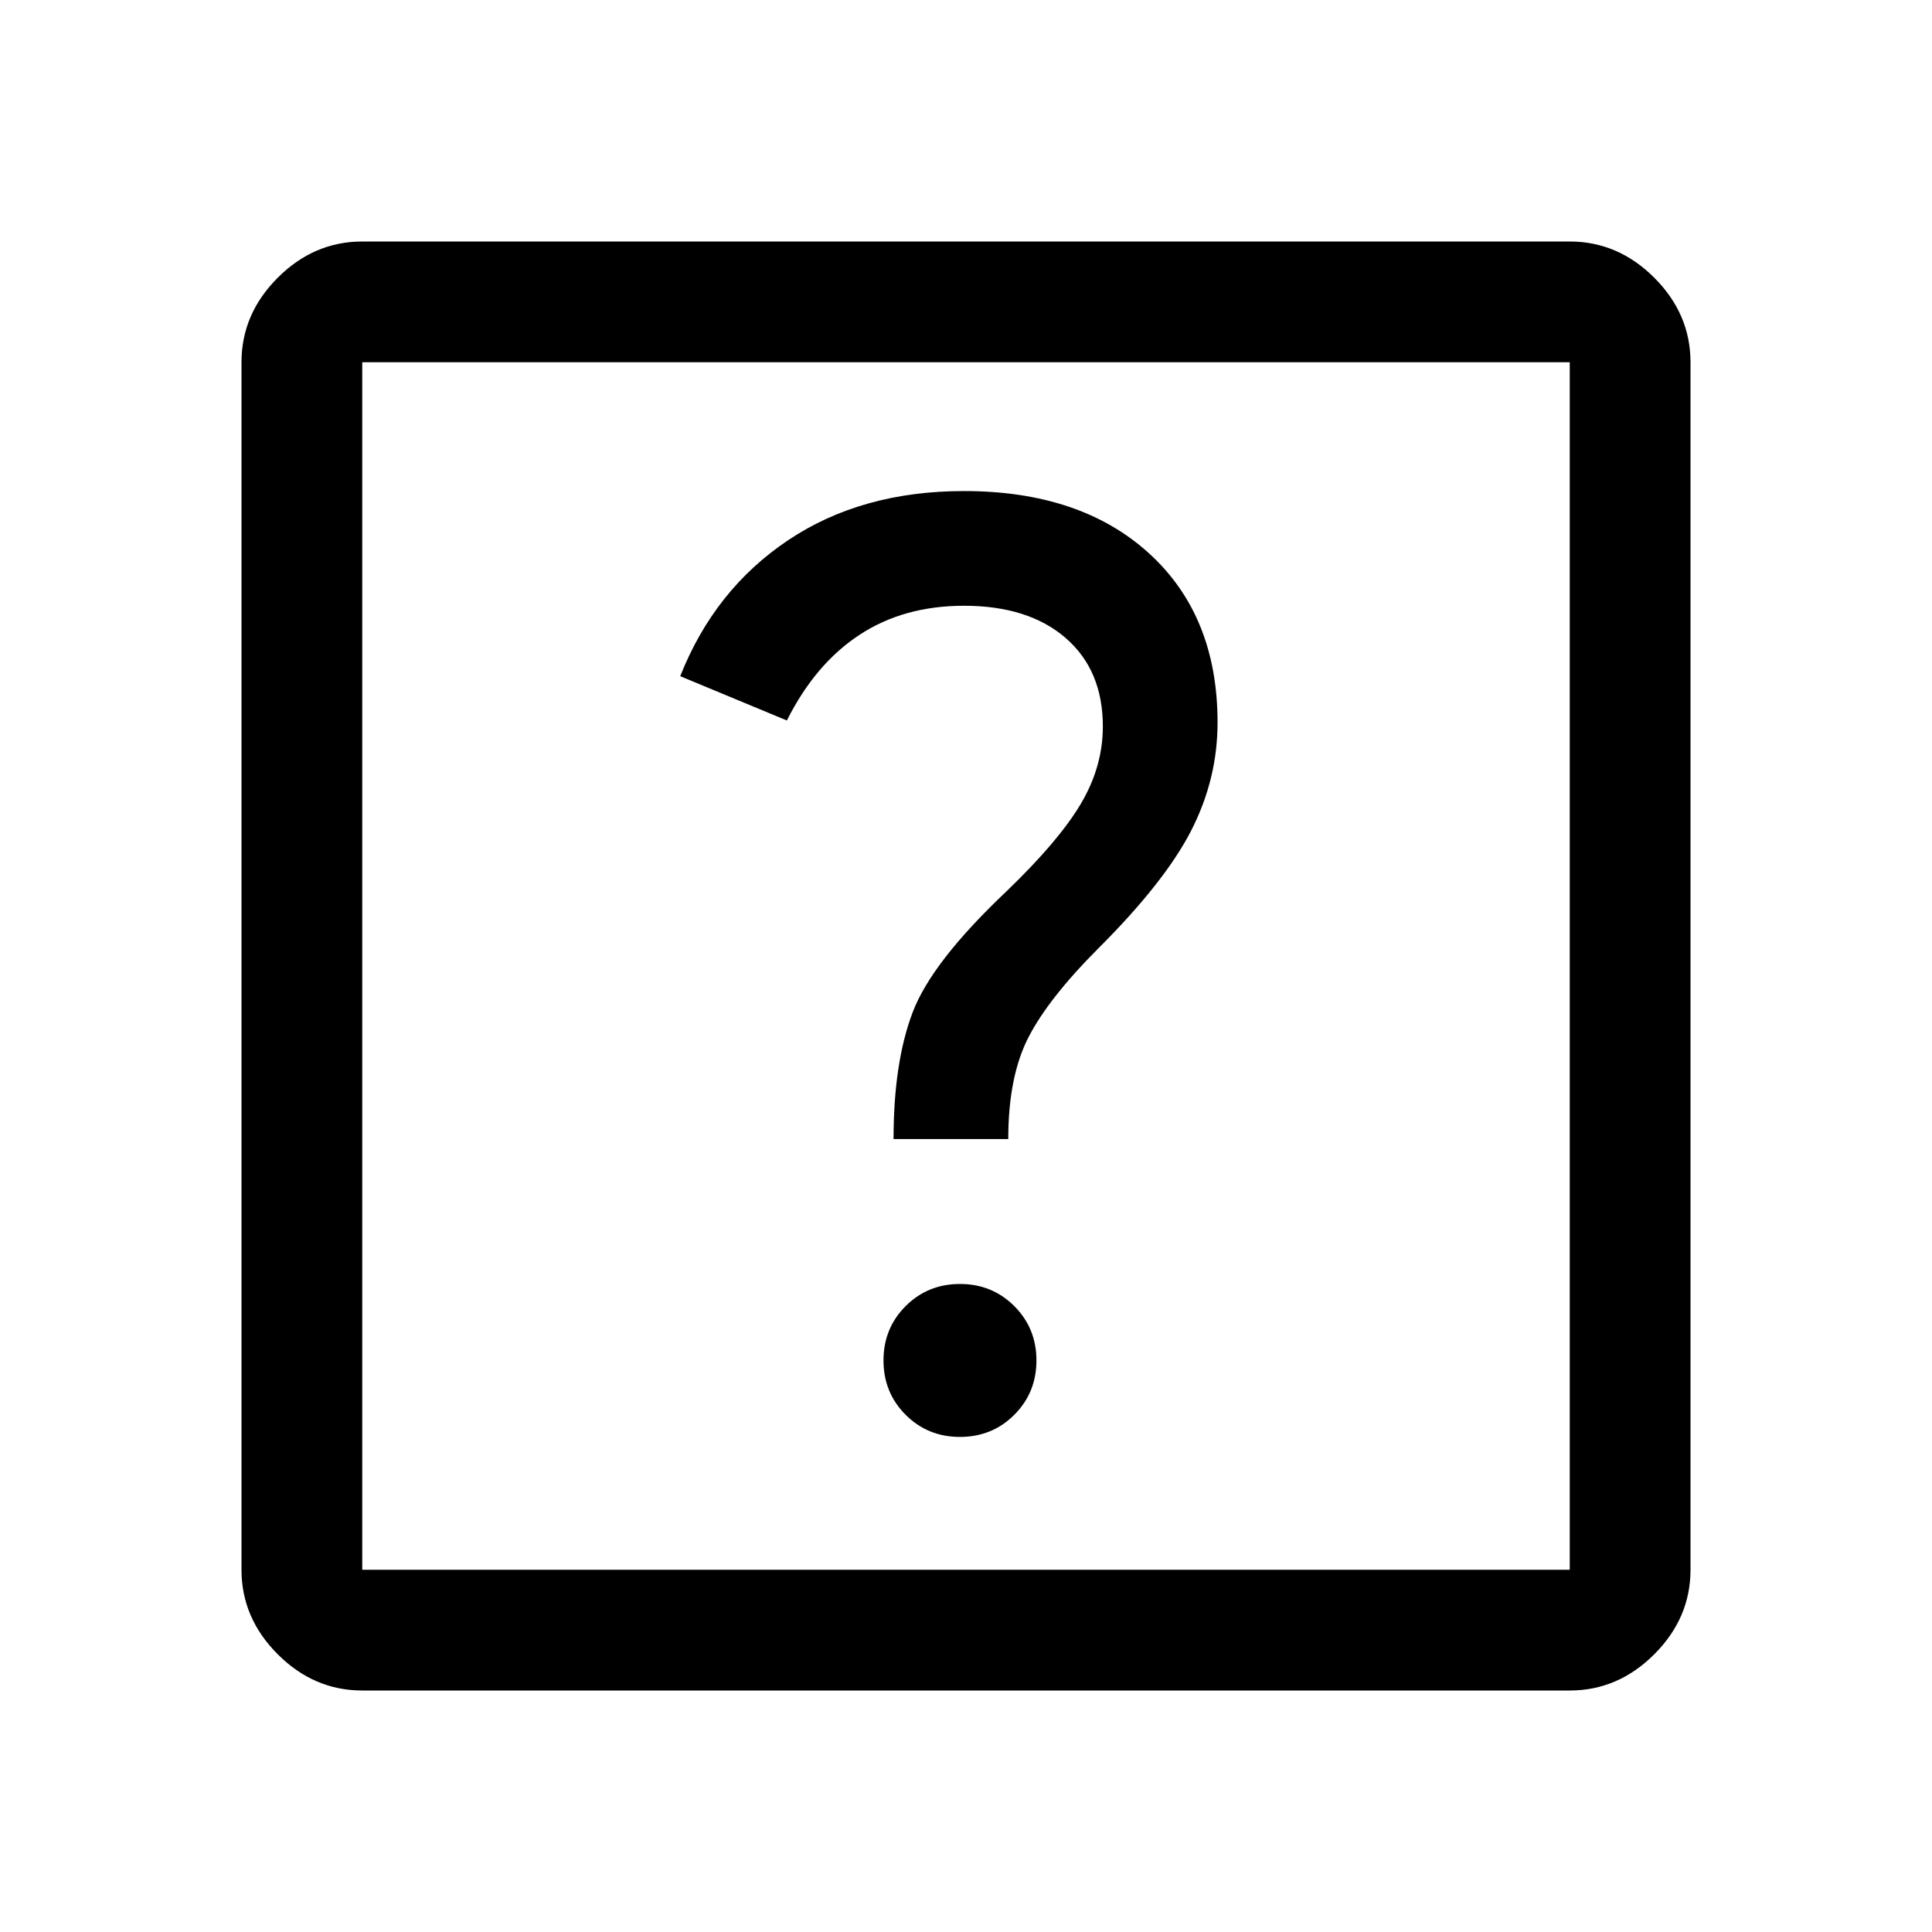
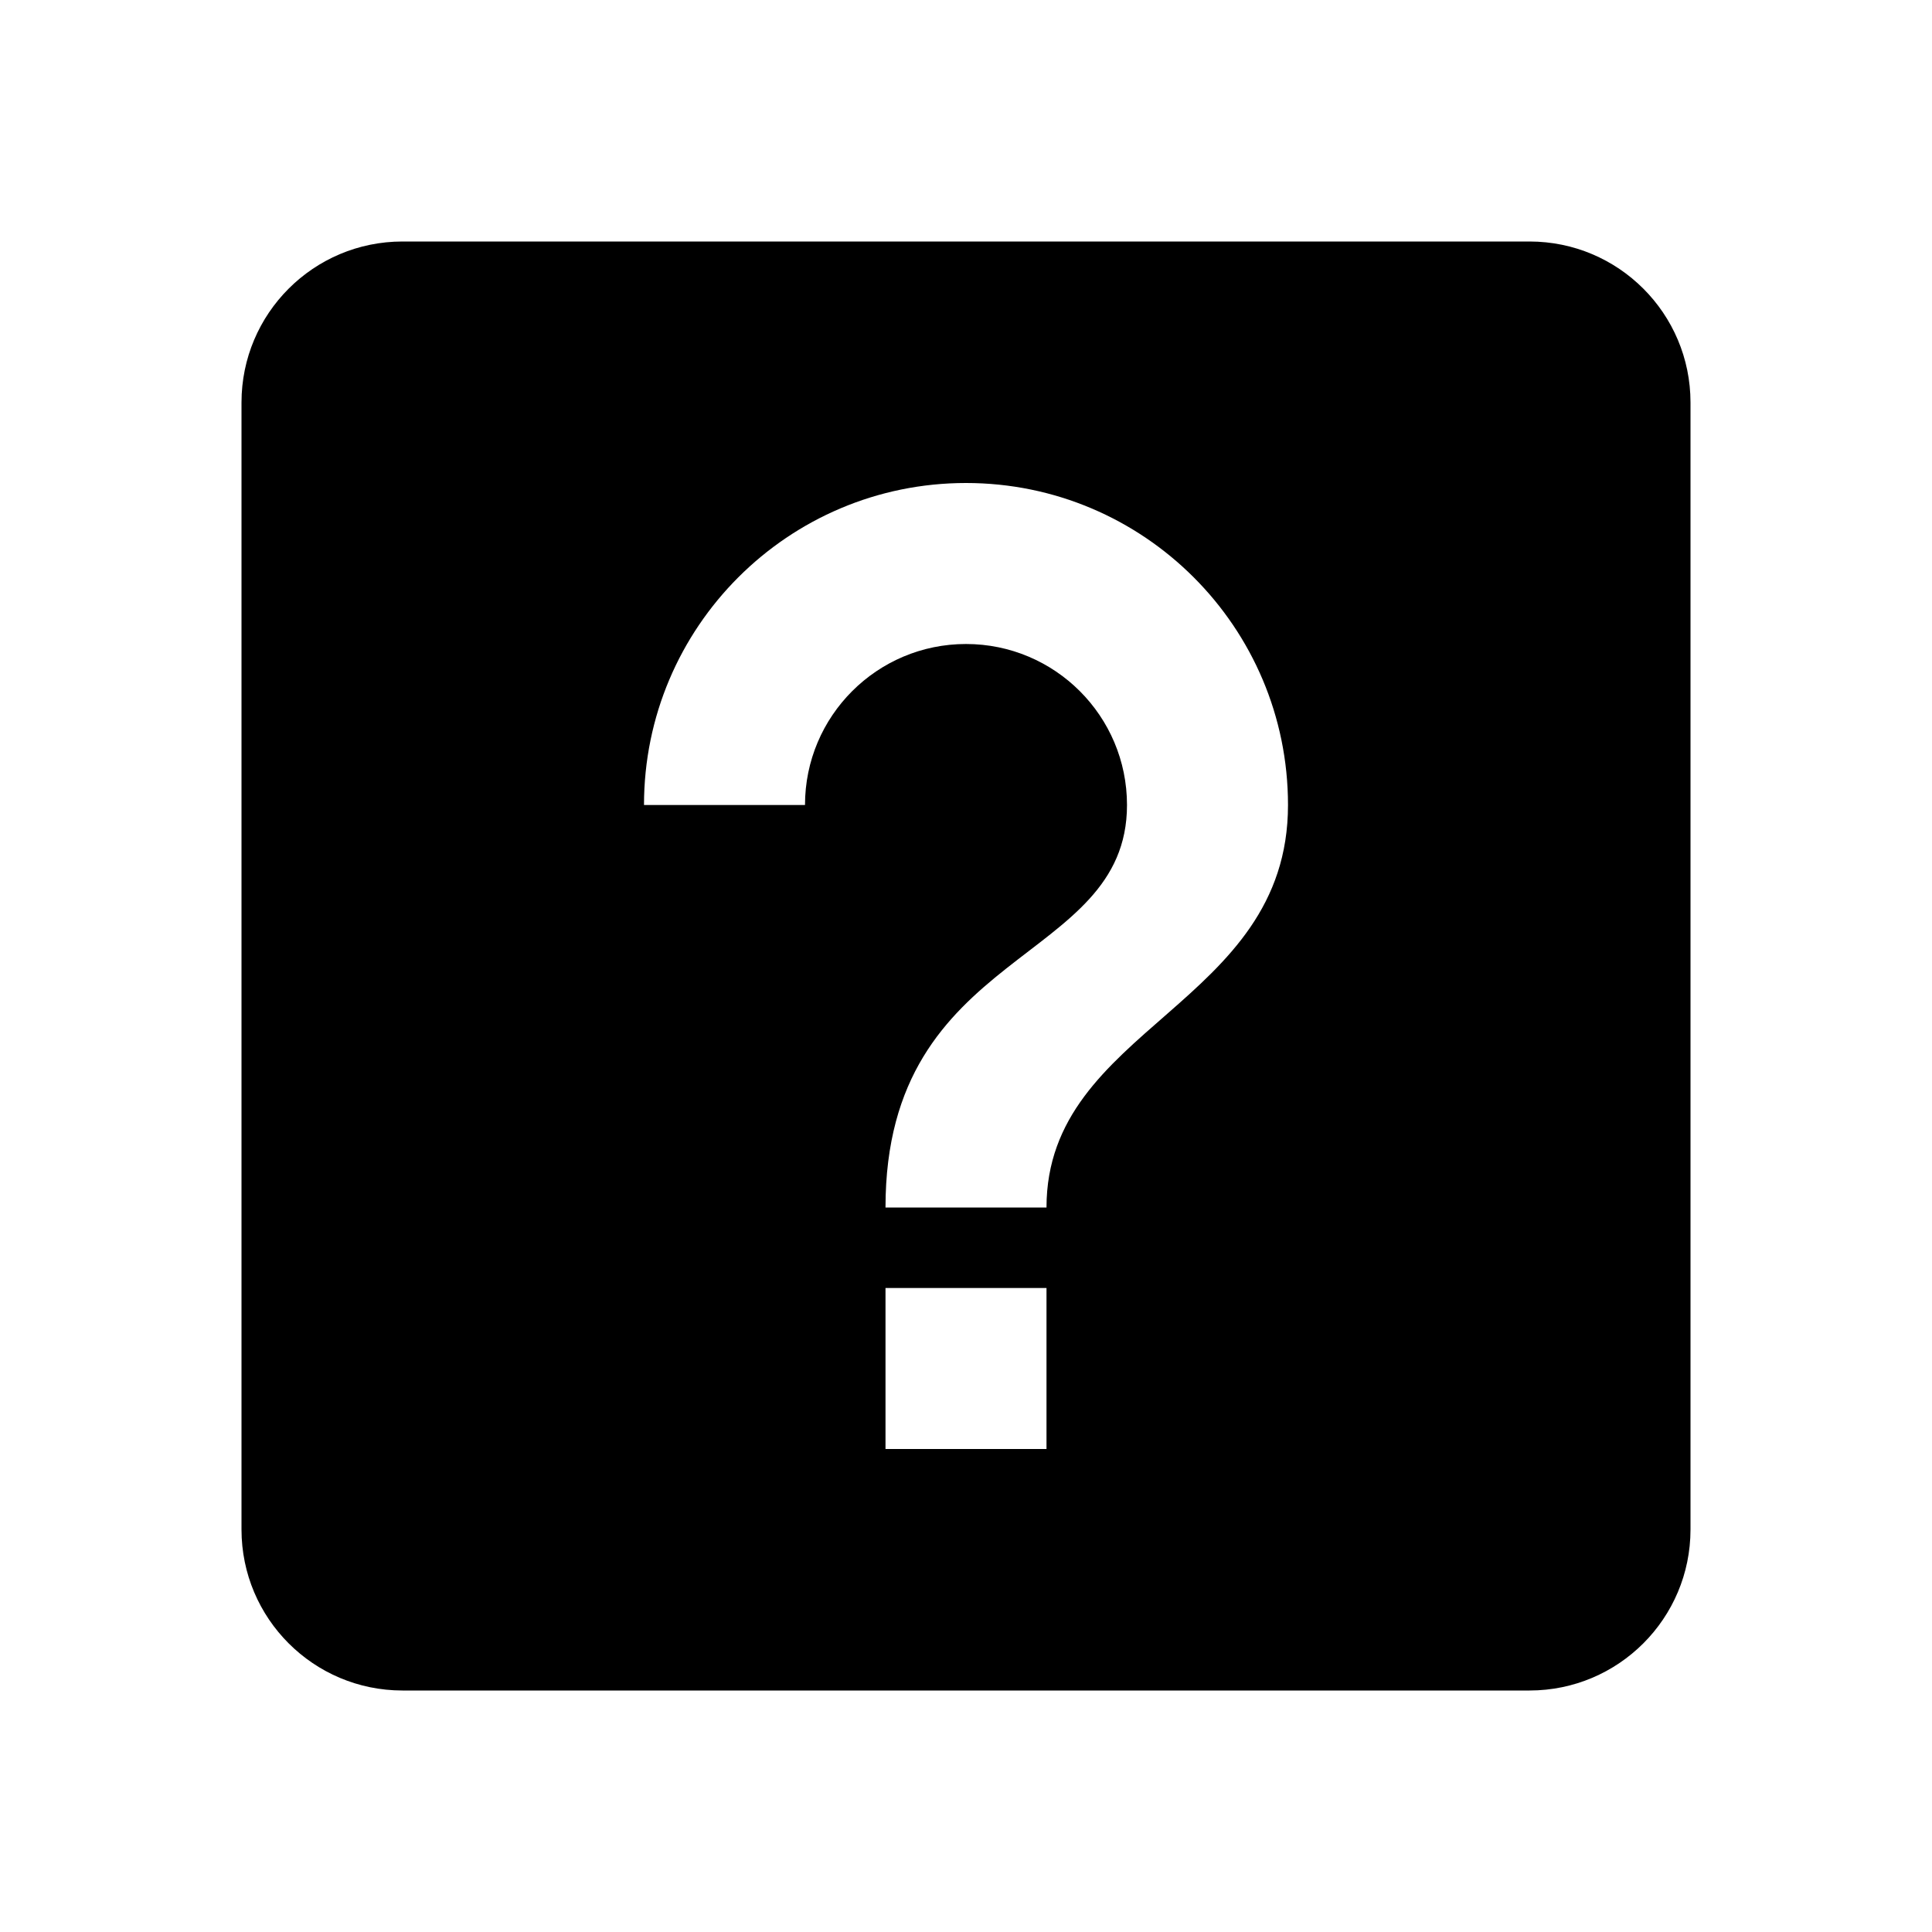
- <svg xmlns="http://www.w3.org/2000/svg" height="48" width="48">
-   <path d="M9 42Q7.8 42 6.9 41.1Q6 40.2 6 39V9Q6 7.8 6.9 6.9Q7.8 6 9 6H39Q40.2 6 41.1 6.9Q42 7.8 42 9V39Q42 40.2 41.1 41.1Q40.2 42 39 42ZM9 39H39Q39 39 39 39Q39 39 39 39V9Q39 9 39 9Q39 9 39 9H9Q9 9 9 9Q9 9 9 9V39Q9 39 9 39Q9 39 9 39ZM23.85 35.7Q24.65 35.7 25.2 35.15Q25.75 34.6 25.75 33.8Q25.75 33 25.2 32.45Q24.65 31.9 23.85 31.9Q23.05 31.9 22.5 32.45Q21.95 33 21.95 33.8Q21.95 34.6 22.5 35.15Q23.05 35.7 23.85 35.7ZM22.2 28.3H25.05Q25.05 26.75 25.55 25.775Q26.05 24.8 27.3 23.55Q28.95 21.9 29.6 20.625Q30.25 19.35 30.25 17.95Q30.25 15.3 28.55 13.75Q26.85 12.2 23.95 12.2Q21.4 12.2 19.575 13.425Q17.75 14.65 16.9 16.8L19.55 17.9Q20.25 16.5 21.35 15.775Q22.45 15.05 23.95 15.05Q25.55 15.05 26.475 15.85Q27.4 16.65 27.4 18.05Q27.4 19.05 26.85 19.975Q26.3 20.9 25 22.15Q23.15 23.9 22.675 25.15Q22.2 26.4 22.2 28.3ZM9 39Q9 39 9 39Q9 39 9 39V9Q9 9 9 9Q9 9 9 9Q9 9 9 9Q9 9 9 9V39Q9 39 9 39Q9 39 9 39Z" />
+ <svg xmlns="http://www.w3.org/2000/svg" version="1.1" width="24" height="24" viewBox="0 0 24 24">
+   <path d="M11,18H13V16H11V18M12,6A4,4 0 0,0 8,10H10A2,2 0 0,1 12,8A2,2 0 0,1 14,10C14,12 11,11.75 11,15H13C13,12.75 16,12.5 16,10A4,4 0 0,0 12,6M5,3H19A2,2 0 0,1 21,5V19A2,2 0 0,1 19,21H5A2,2 0 0,1 3,19V5A2,2 0 0,1 5,3Z" />
</svg>
